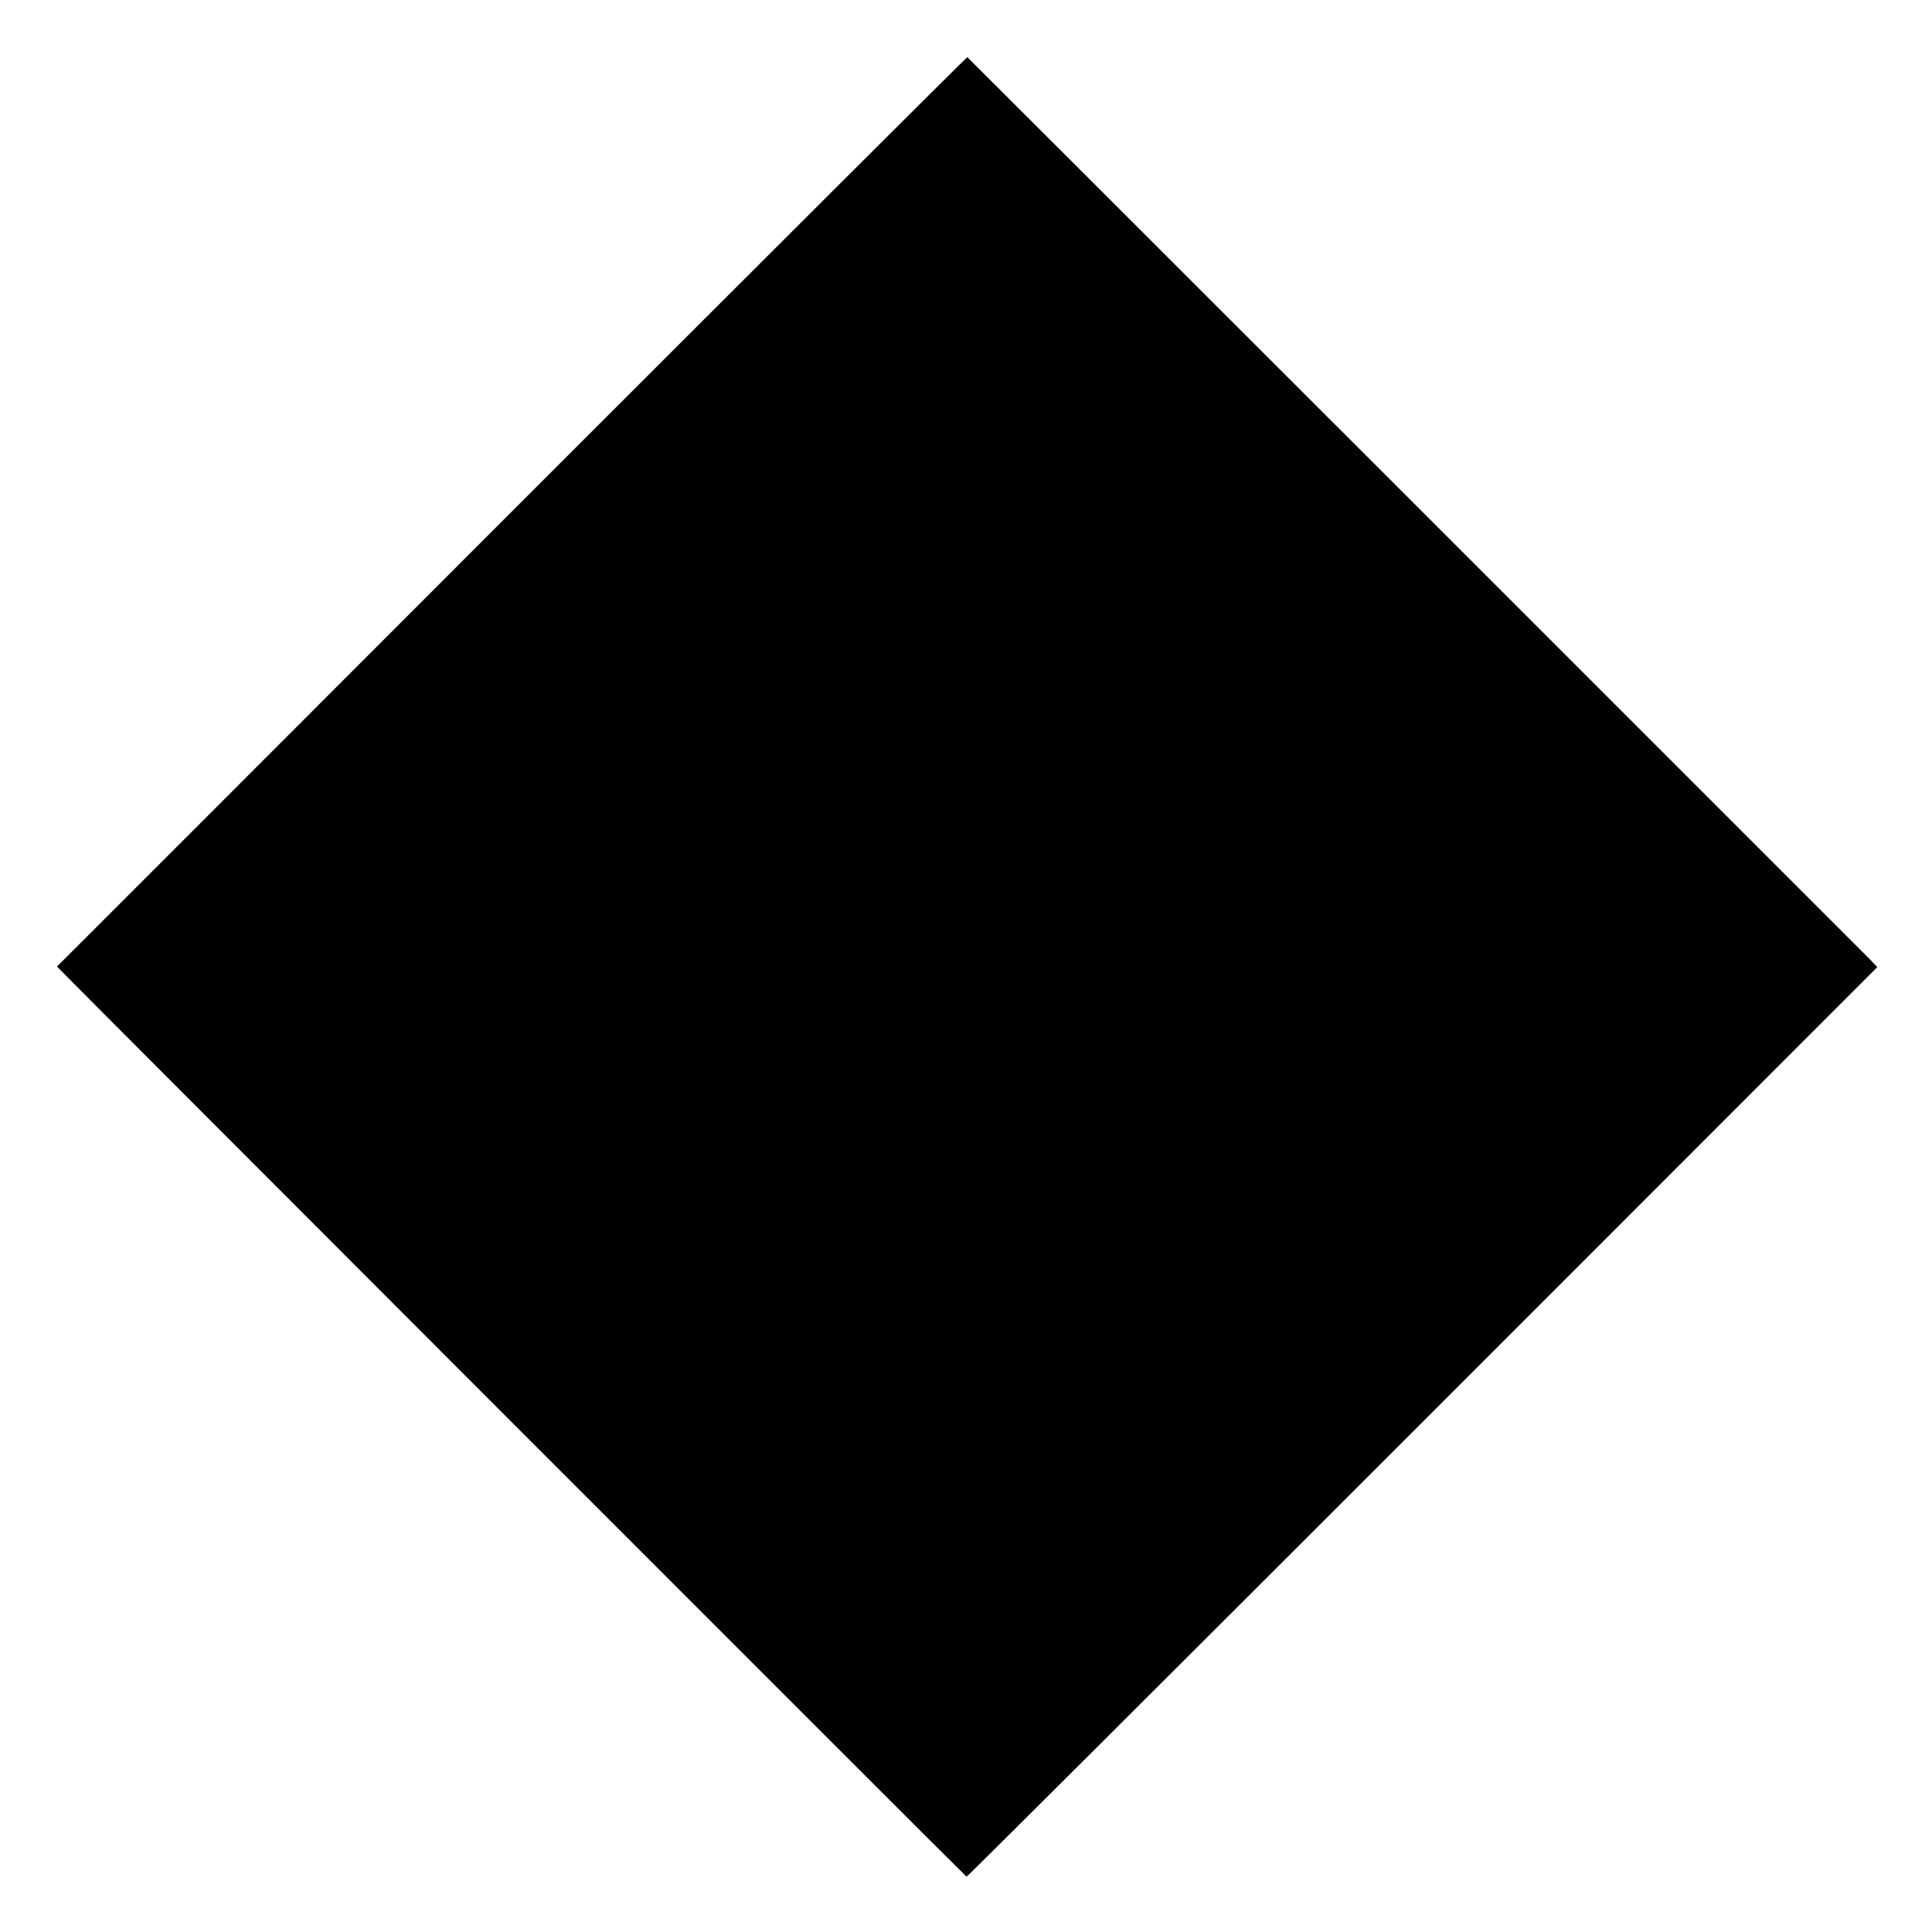
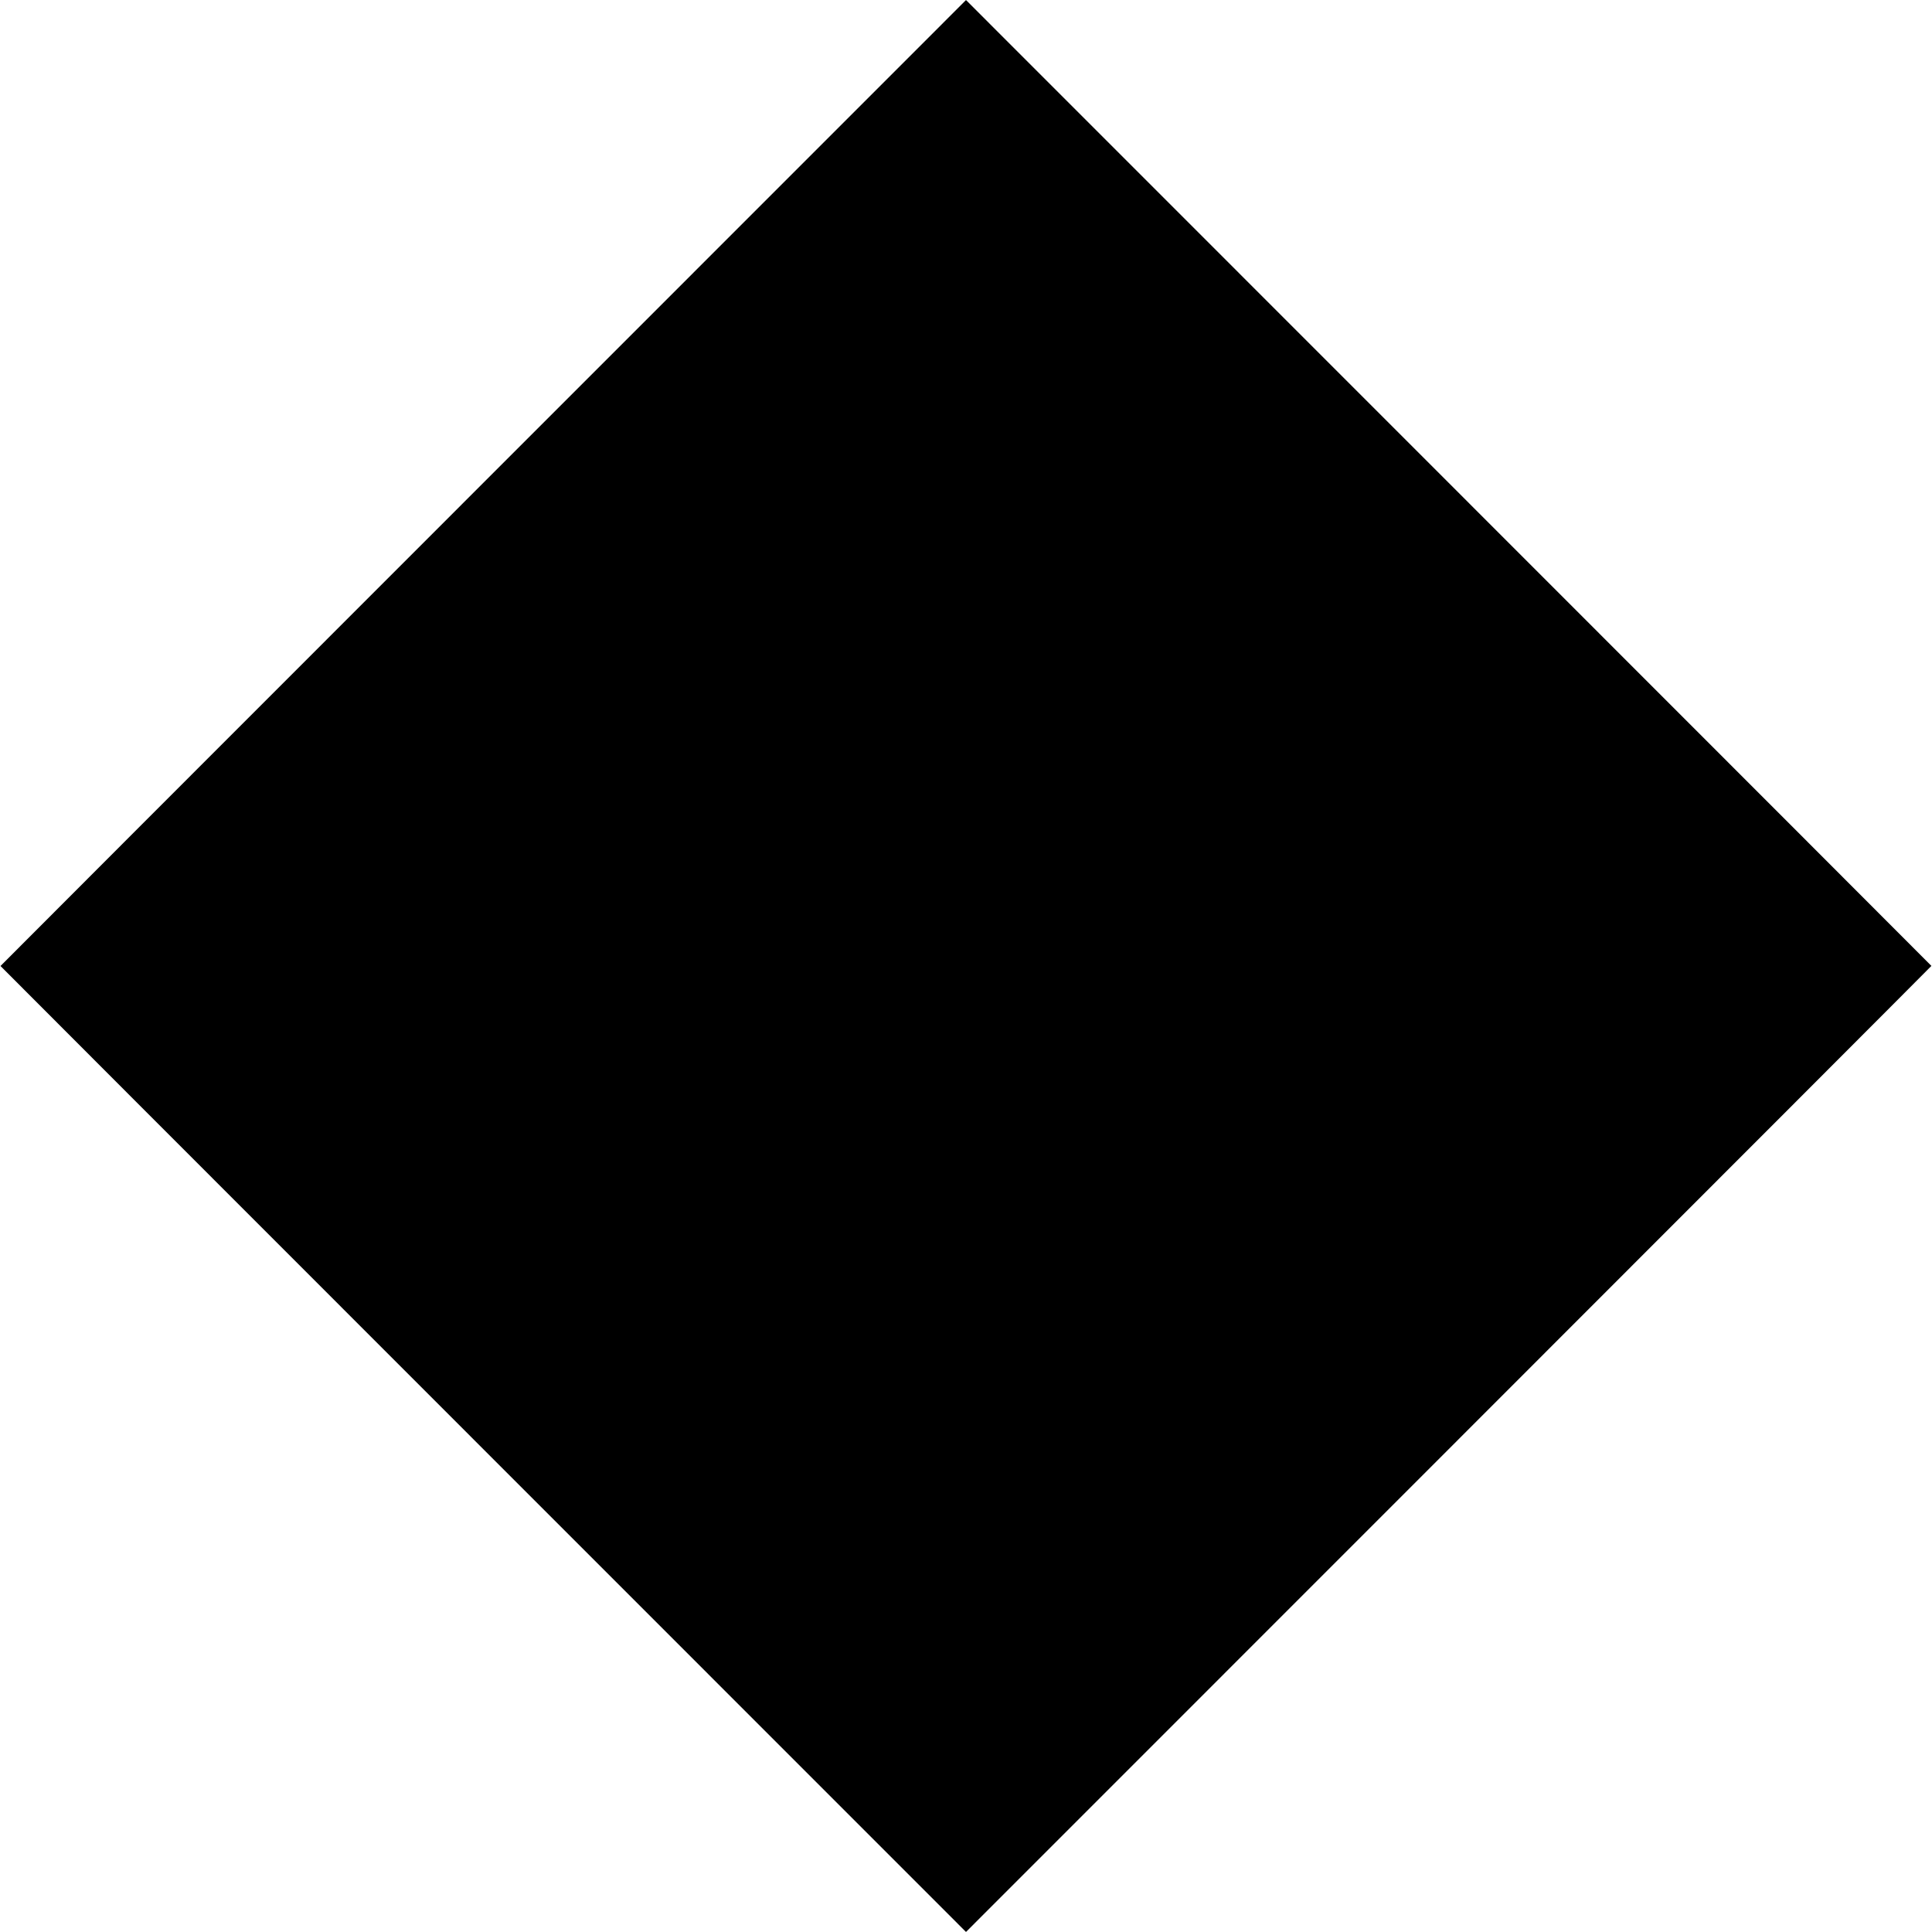
- <svg xmlns="http://www.w3.org/2000/svg" version="1.0" width="1024pt" height="1024pt" viewBox="0 0 1024 1024" preserveAspectRatio="xMidYMid meet">
-   <g transform="translate(0,1024) scale(0.1,-0.1)" fill="#000000" stroke="none">
-     <path d="M2714 7530 c-1325 -1326 -2410 -2412 -2412 -2413 -1 -3 4804 -4811 4821 -4824 2 -2 1089 1082 2416 2409 l2411 2412 -32 34 c-36 37 -4786 4786 -4791 4789 -2 2 -1088 -1082 -2413 -2407z" />
+ <svg xmlns="http://www.w3.org/2000/svg" version="1.0" width="3898pt" height="3898pt" viewBox="0 0 3898 3898" preserveAspectRatio="xMidYMid meet">
+   <g transform="translate(0,3898) scale(0.1,-0.1)" fill="#000000" stroke="none">
+     <path d="M9750 29237 c-5357 -5358 -9740 -9744 -9740 -9747 0 -3 4383 -4389 9740 -9747 l9740 -9742 9740 9742 c5357 5358 9739 9745 9738 9749 -2 5 -4385 4391 -9741 9748 l-9737 9739 -9740 -9742z" />
  </g>
</svg>
